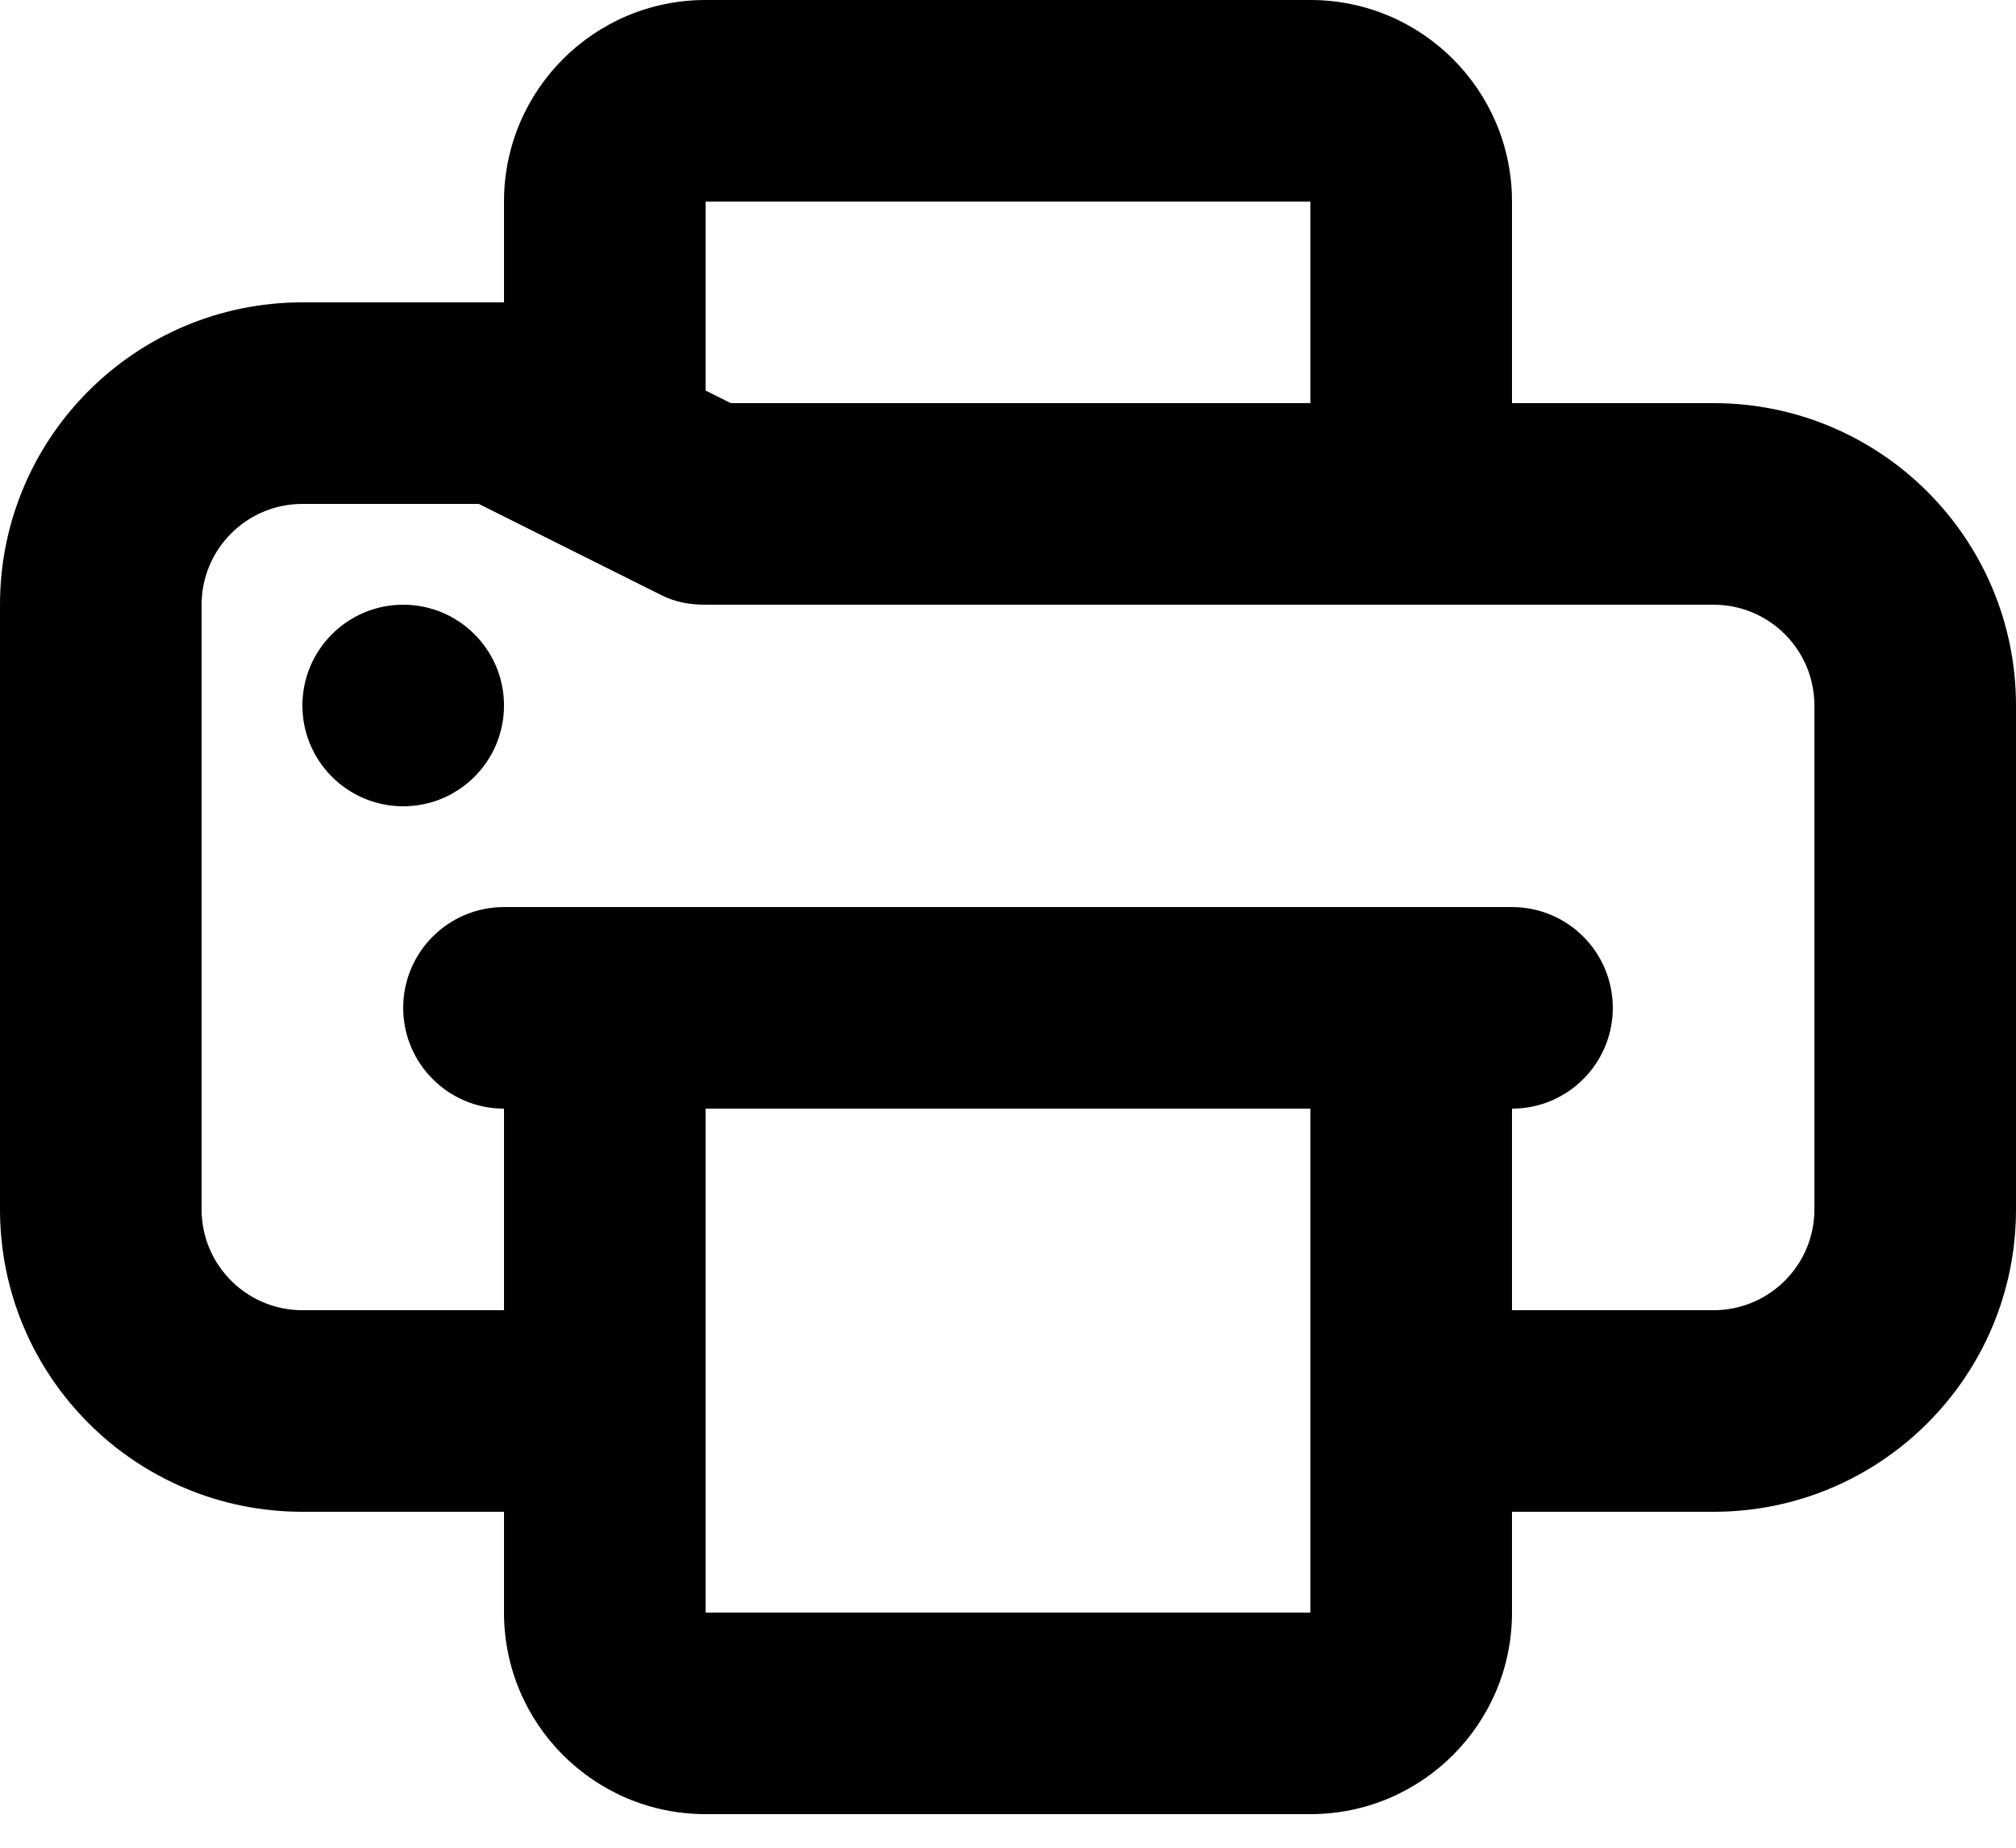
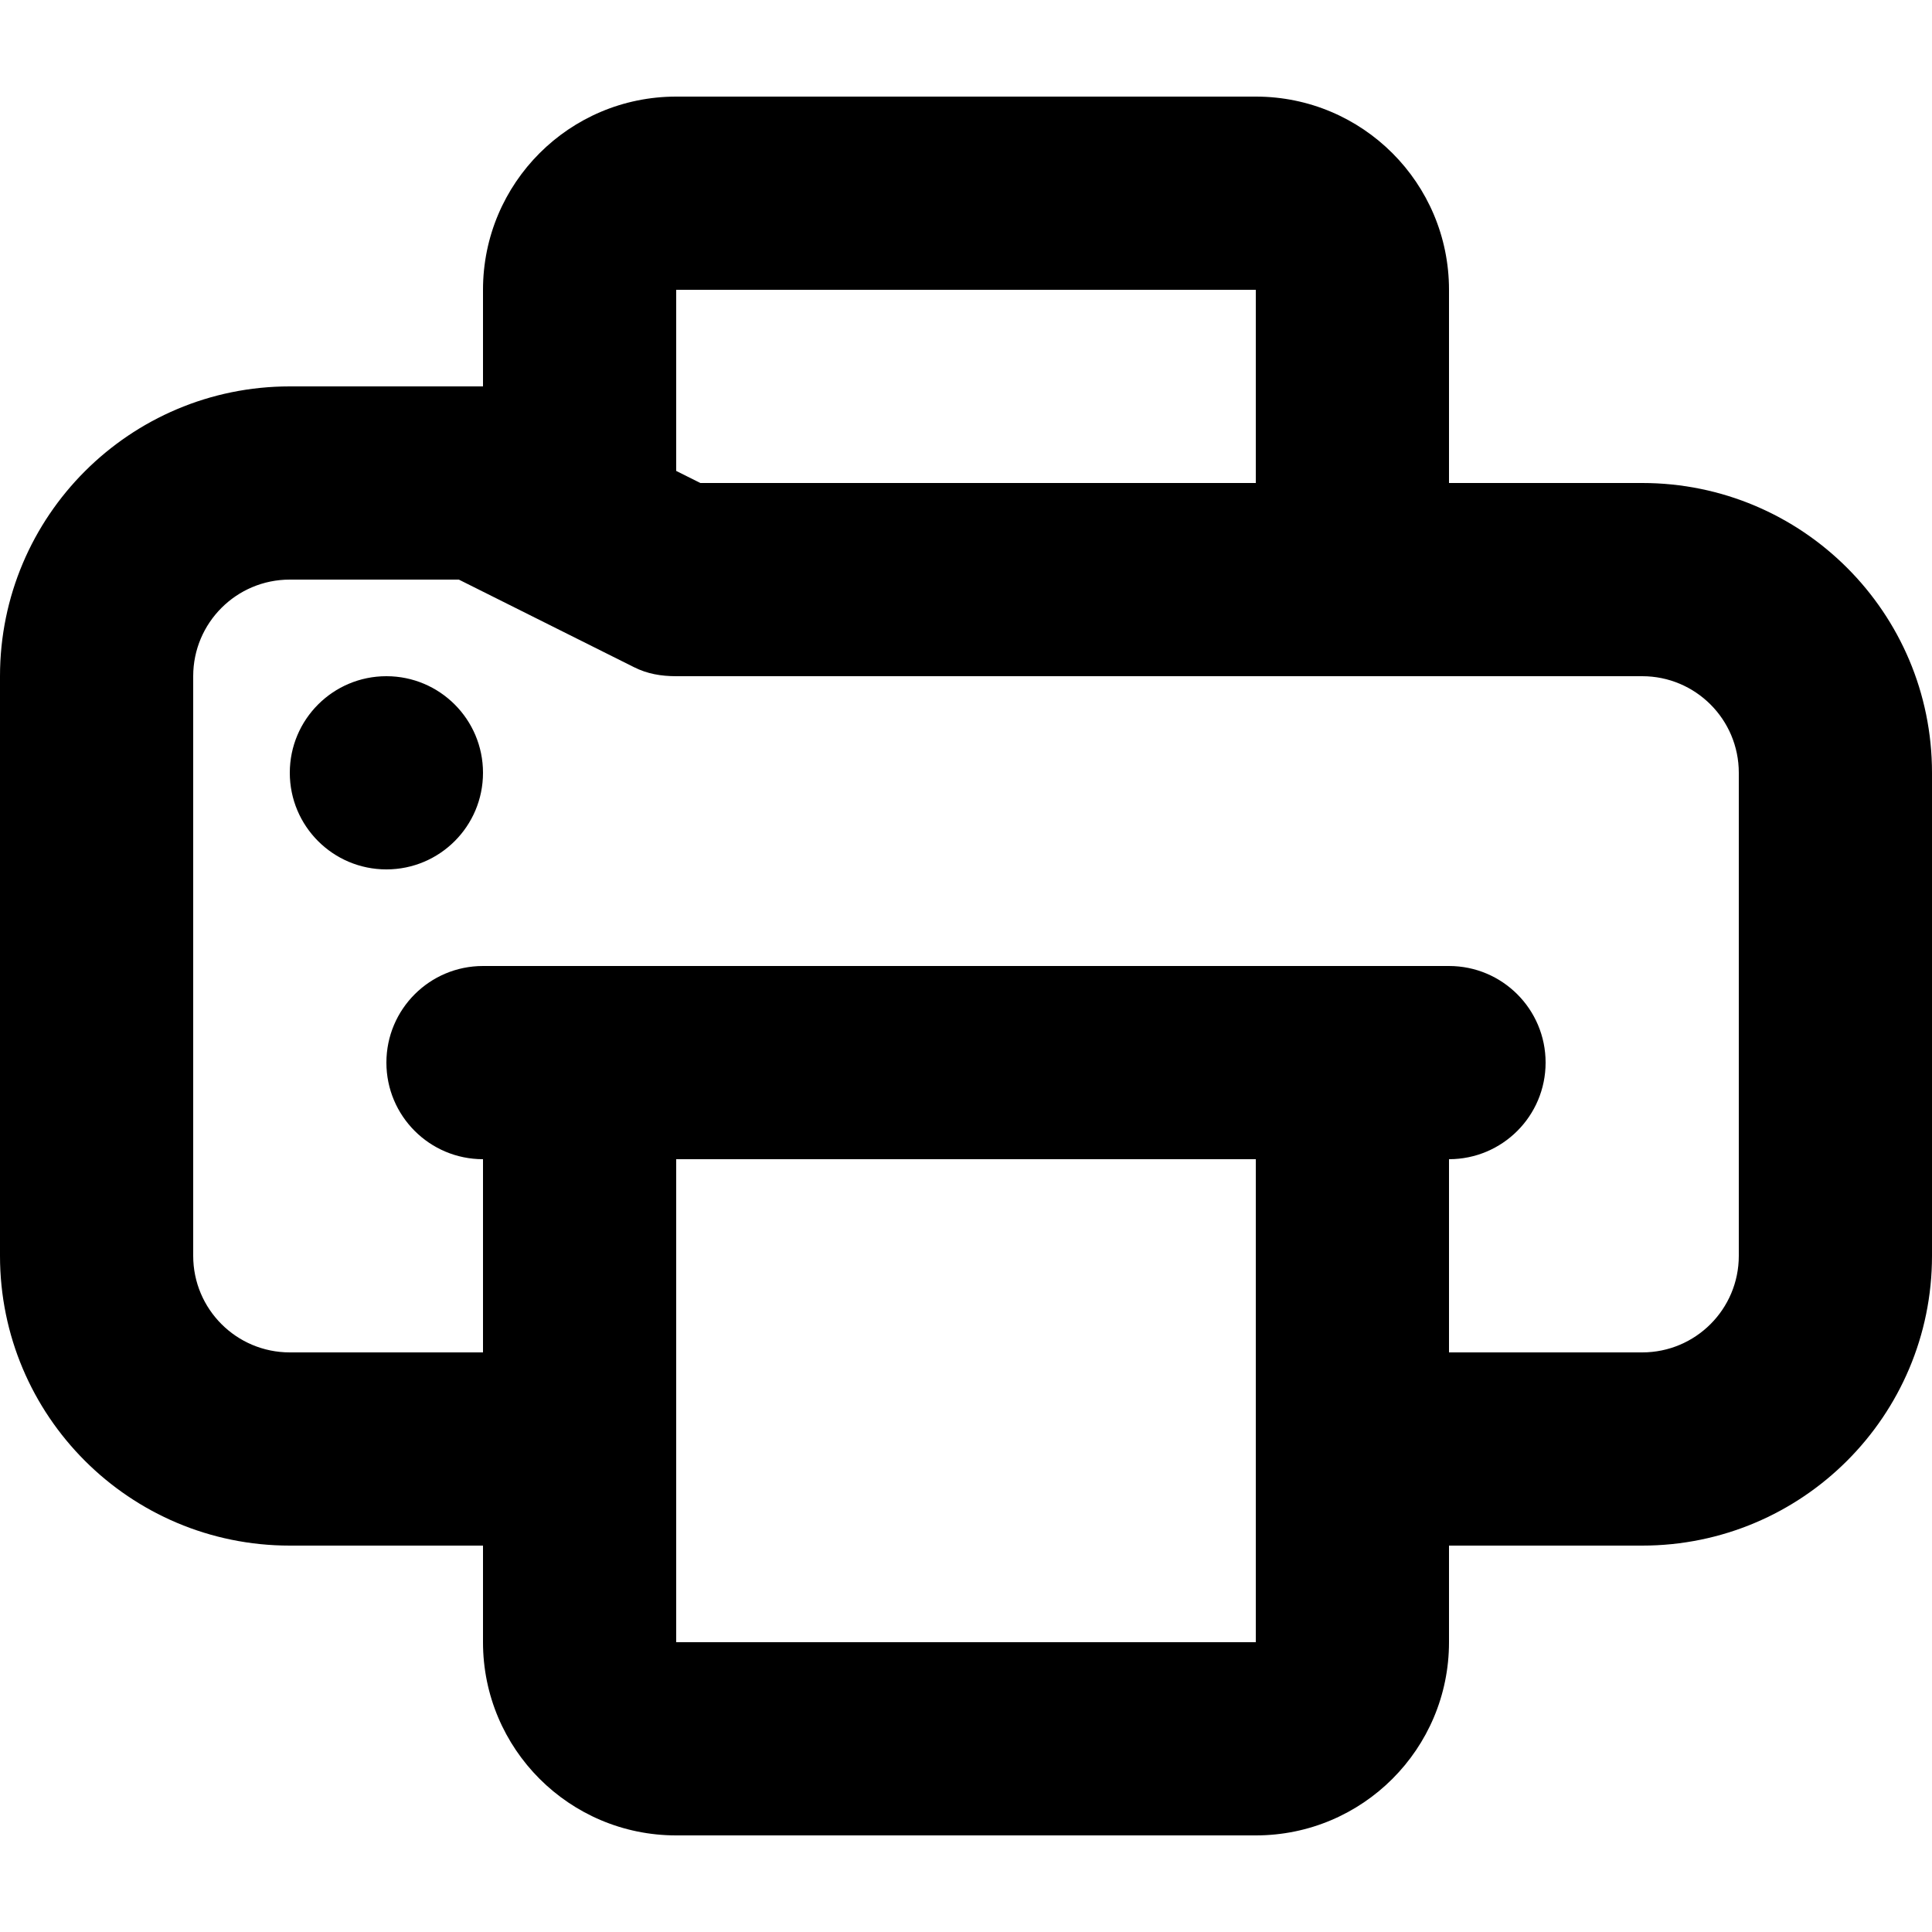
- <svg xmlns="http://www.w3.org/2000/svg" viewBox="0 0 24 22">
-   <path d="M8.4 0C7.074 0 6 1.074 6 2.4V3.6H3.6C1.612 3.6 0 5.212 0 7.2V14.4C0 16.388 1.612 18 3.6 18H6V19.2C6 20.526 7.074 21.6 8.4 21.6H15.6C16.925 21.6 18 20.526 18 19.2V18H20.4C22.388 18 24 16.388 24 14.4V8.4C24 6.412 22.388 4.8 20.4 4.8H18V2.4C18 1.074 16.925 0 15.6 0H8.4ZM8.4 2.4H15.6V4.8H8.7L8.4 4.65V2.4ZM3.6 6H5.7L7.875 7.087C8.042 7.171 8.214 7.2 8.4 7.2H20.4C21.063 7.2 21.6 7.738 21.6 8.4V14.4C21.6 15.062 21.063 15.6 20.4 15.6H18V13.2C18.663 13.2 19.2 12.662 19.2 12C19.2 11.338 18.663 10.8 18 10.8H16.8H7.2H6C5.337 10.8 4.8 11.338 4.8 12C4.8 12.662 5.337 13.2 6 13.2V15.6H3.6C2.937 15.6 2.4 15.062 2.4 14.4V7.2C2.4 6.538 2.937 6 3.6 6ZM4.8 7.2C4.137 7.2 3.6 7.738 3.6 8.4C3.6 9.062 4.137 9.6 4.8 9.6C5.463 9.6 6 9.062 6 8.4C6 7.738 5.463 7.2 4.8 7.2ZM8.4 13.2H15.6V19.2H8.4V13.2Z" />
+ <svg xmlns="http://www.w3.org/2000/svg" viewBox="0 0 16 16">
+   <path d="M 5.6,0.8 C 4.716,0.8 4,1.516 4,2.4 V 3.2 H 2.4 C 1.075,3.2 0,4.274 0,5.6 v 4.8 c 0,1.326 1.074,2.4 2.4,2.4 H 4 v 0.8 c 0,0.884 0.716,1.6 1.6,1.6 h 4.8 c 0.884,0 1.6,-0.716 1.6,-1.6 v -0.8 h 1.6 c 1.325,0 2.4,-1.074 2.4,-2.4 v -4 C 16,5.074 14.926,4 13.6,4 H 12 V 2.4 C 12,1.516 11.284,0.8 10.4,0.8 Z m 0,1.6 h 4.8 V 4 H 5.8 L 5.6,3.9 Z M 2.4,4.8 H 3.8 L 5.25,5.525 C 5.361,5.581 5.476,5.6 5.6,5.6 h 8 c 0.442,0 0.8,0.358 0.8,0.8 v 4 c 0,0.442 -0.358,0.8 -0.8,0.8 H 12 V 9.6 c 0.442,0 0.8,-0.358 0.8,-0.8 C 12.8,8.358 12.442,8 12,8 H 11.2 4.8 4 C 3.558,8 3.2,8.358 3.2,8.8 3.2,9.242 3.558,9.6 4,9.6 v 1.6 H 2.4 C 1.958,11.2 1.6,10.842 1.6,10.4 V 5.6 C 1.6,5.158 1.958,4.8 2.4,4.8 Z M 3.2,5.6 C 2.758,5.6 2.4,5.958 2.4,6.4 2.4,6.842 2.758,7.2 3.2,7.2 3.642,7.2 4,6.842 4,6.4 4,5.958 3.642,5.6 3.2,5.6 Z m 2.4,4 h 4.8 v 4 H 5.6 Z" />
</svg>
